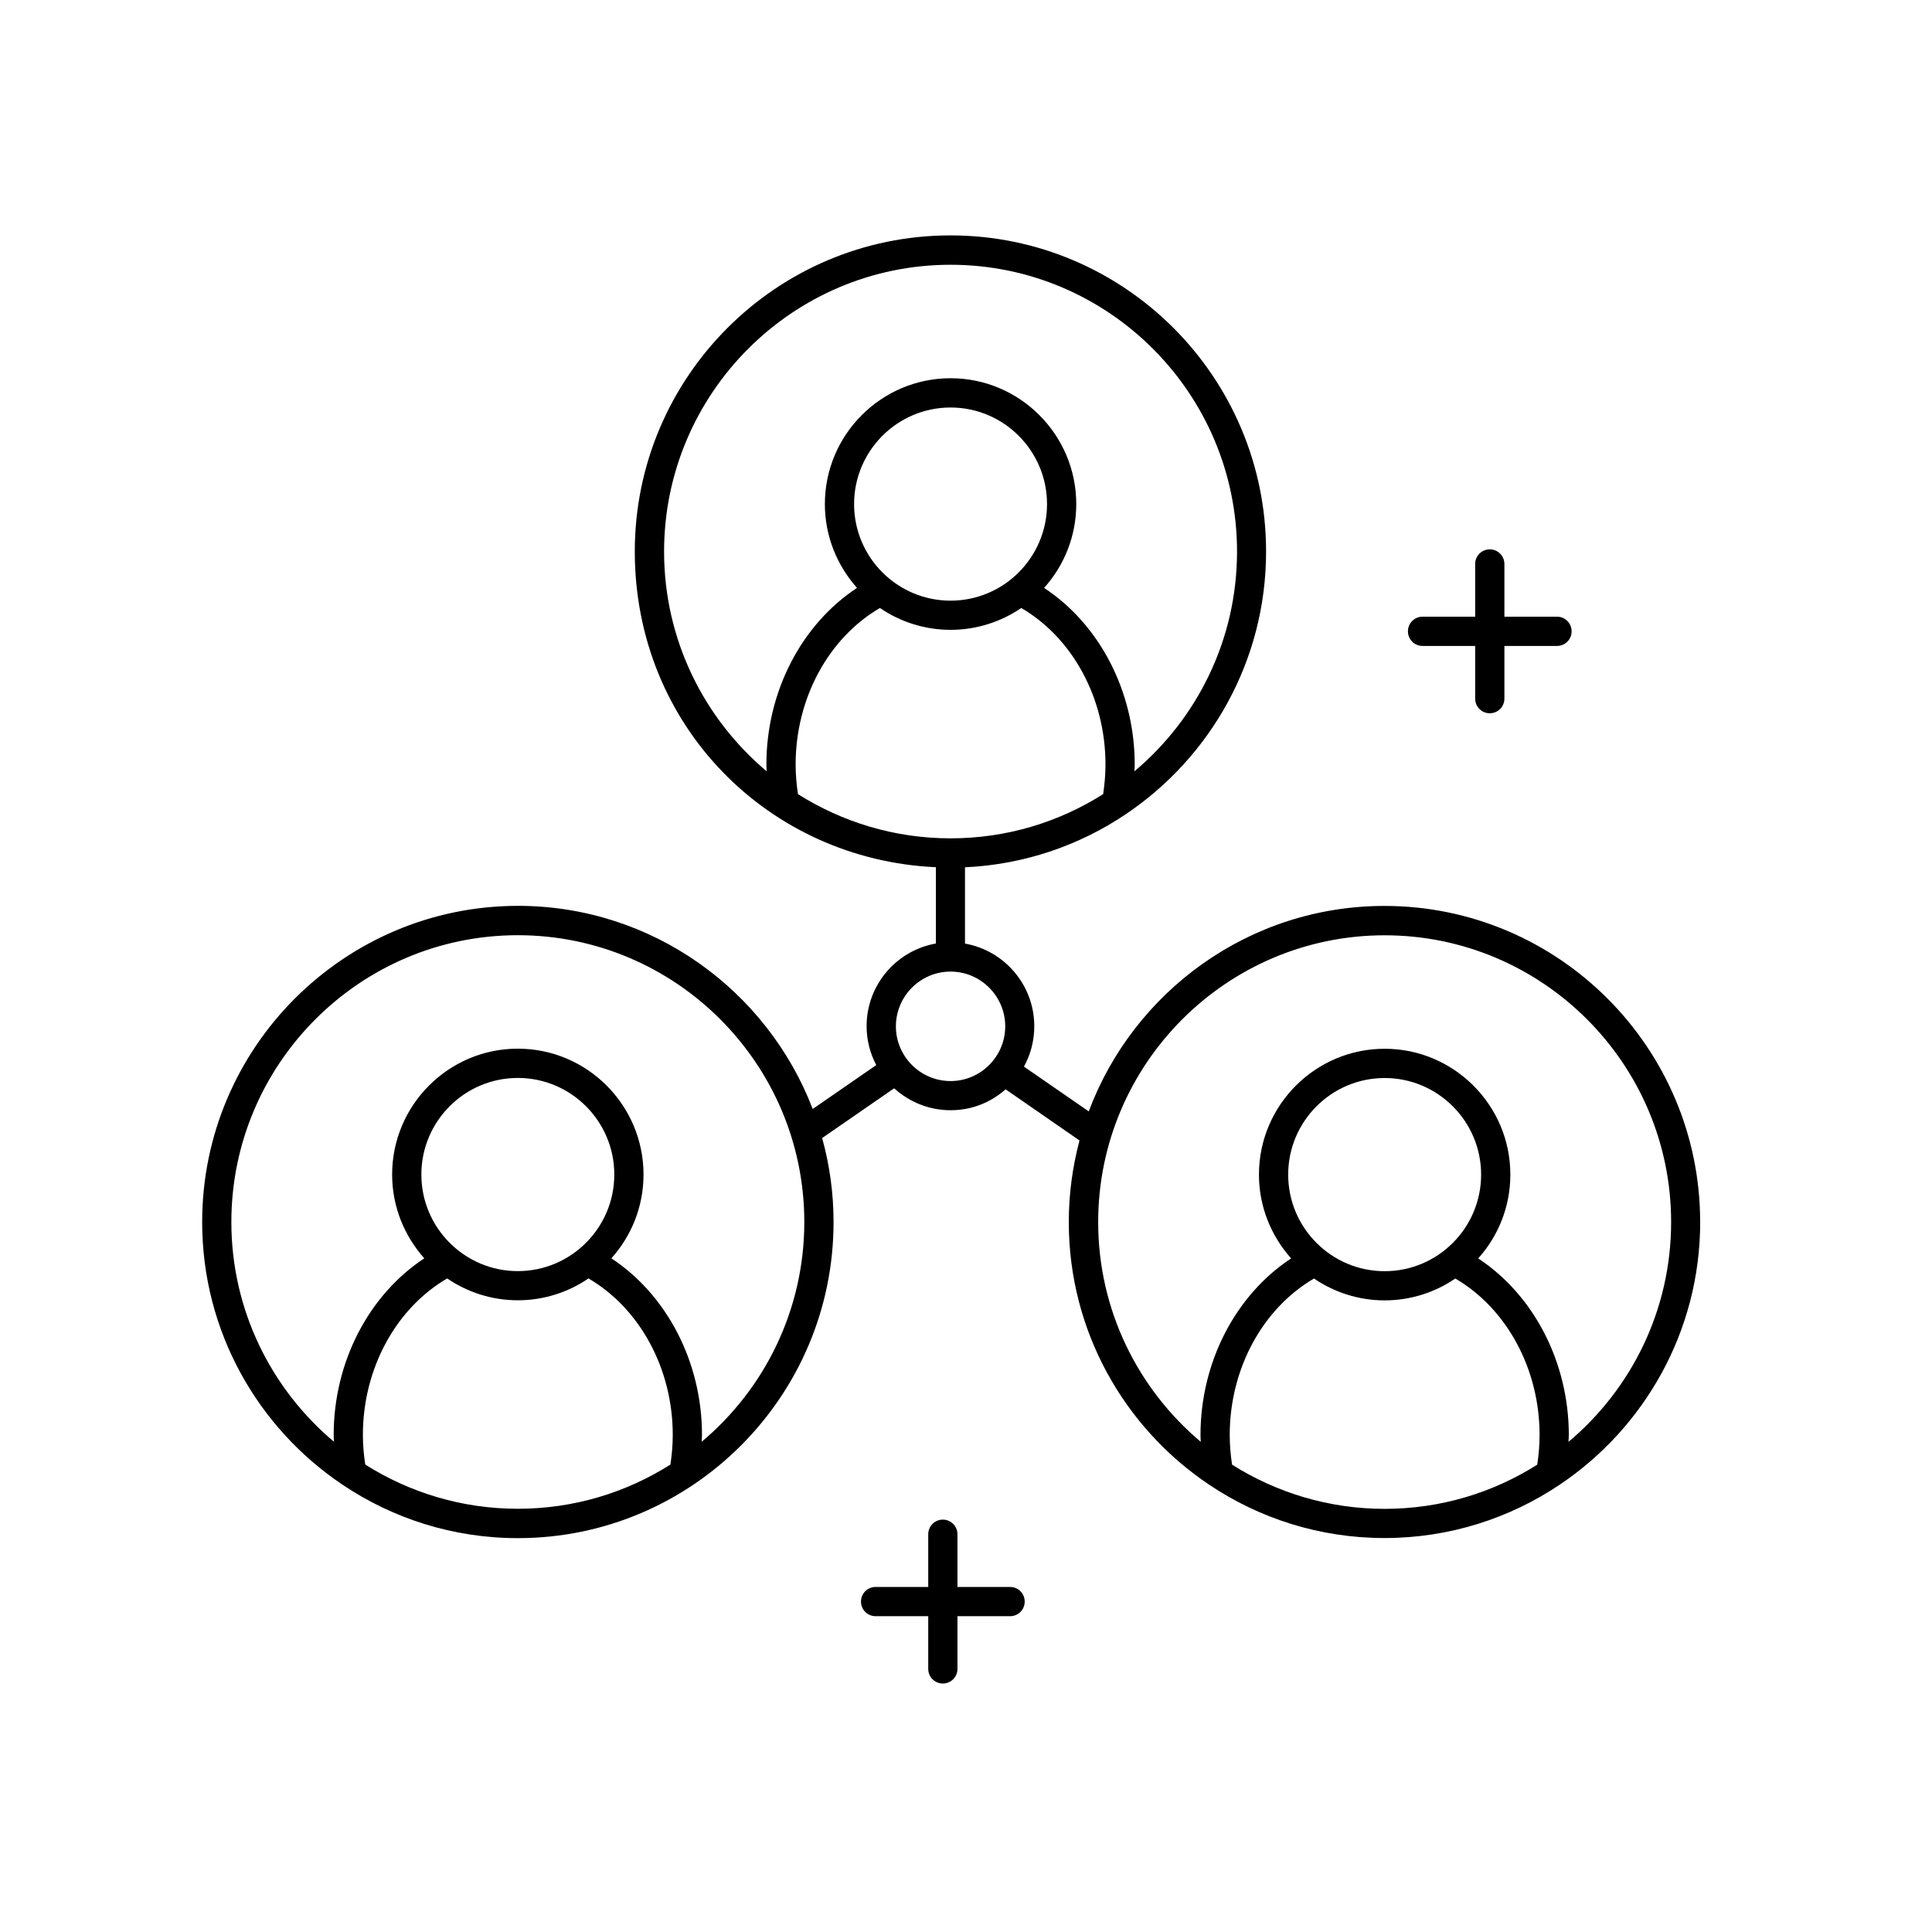
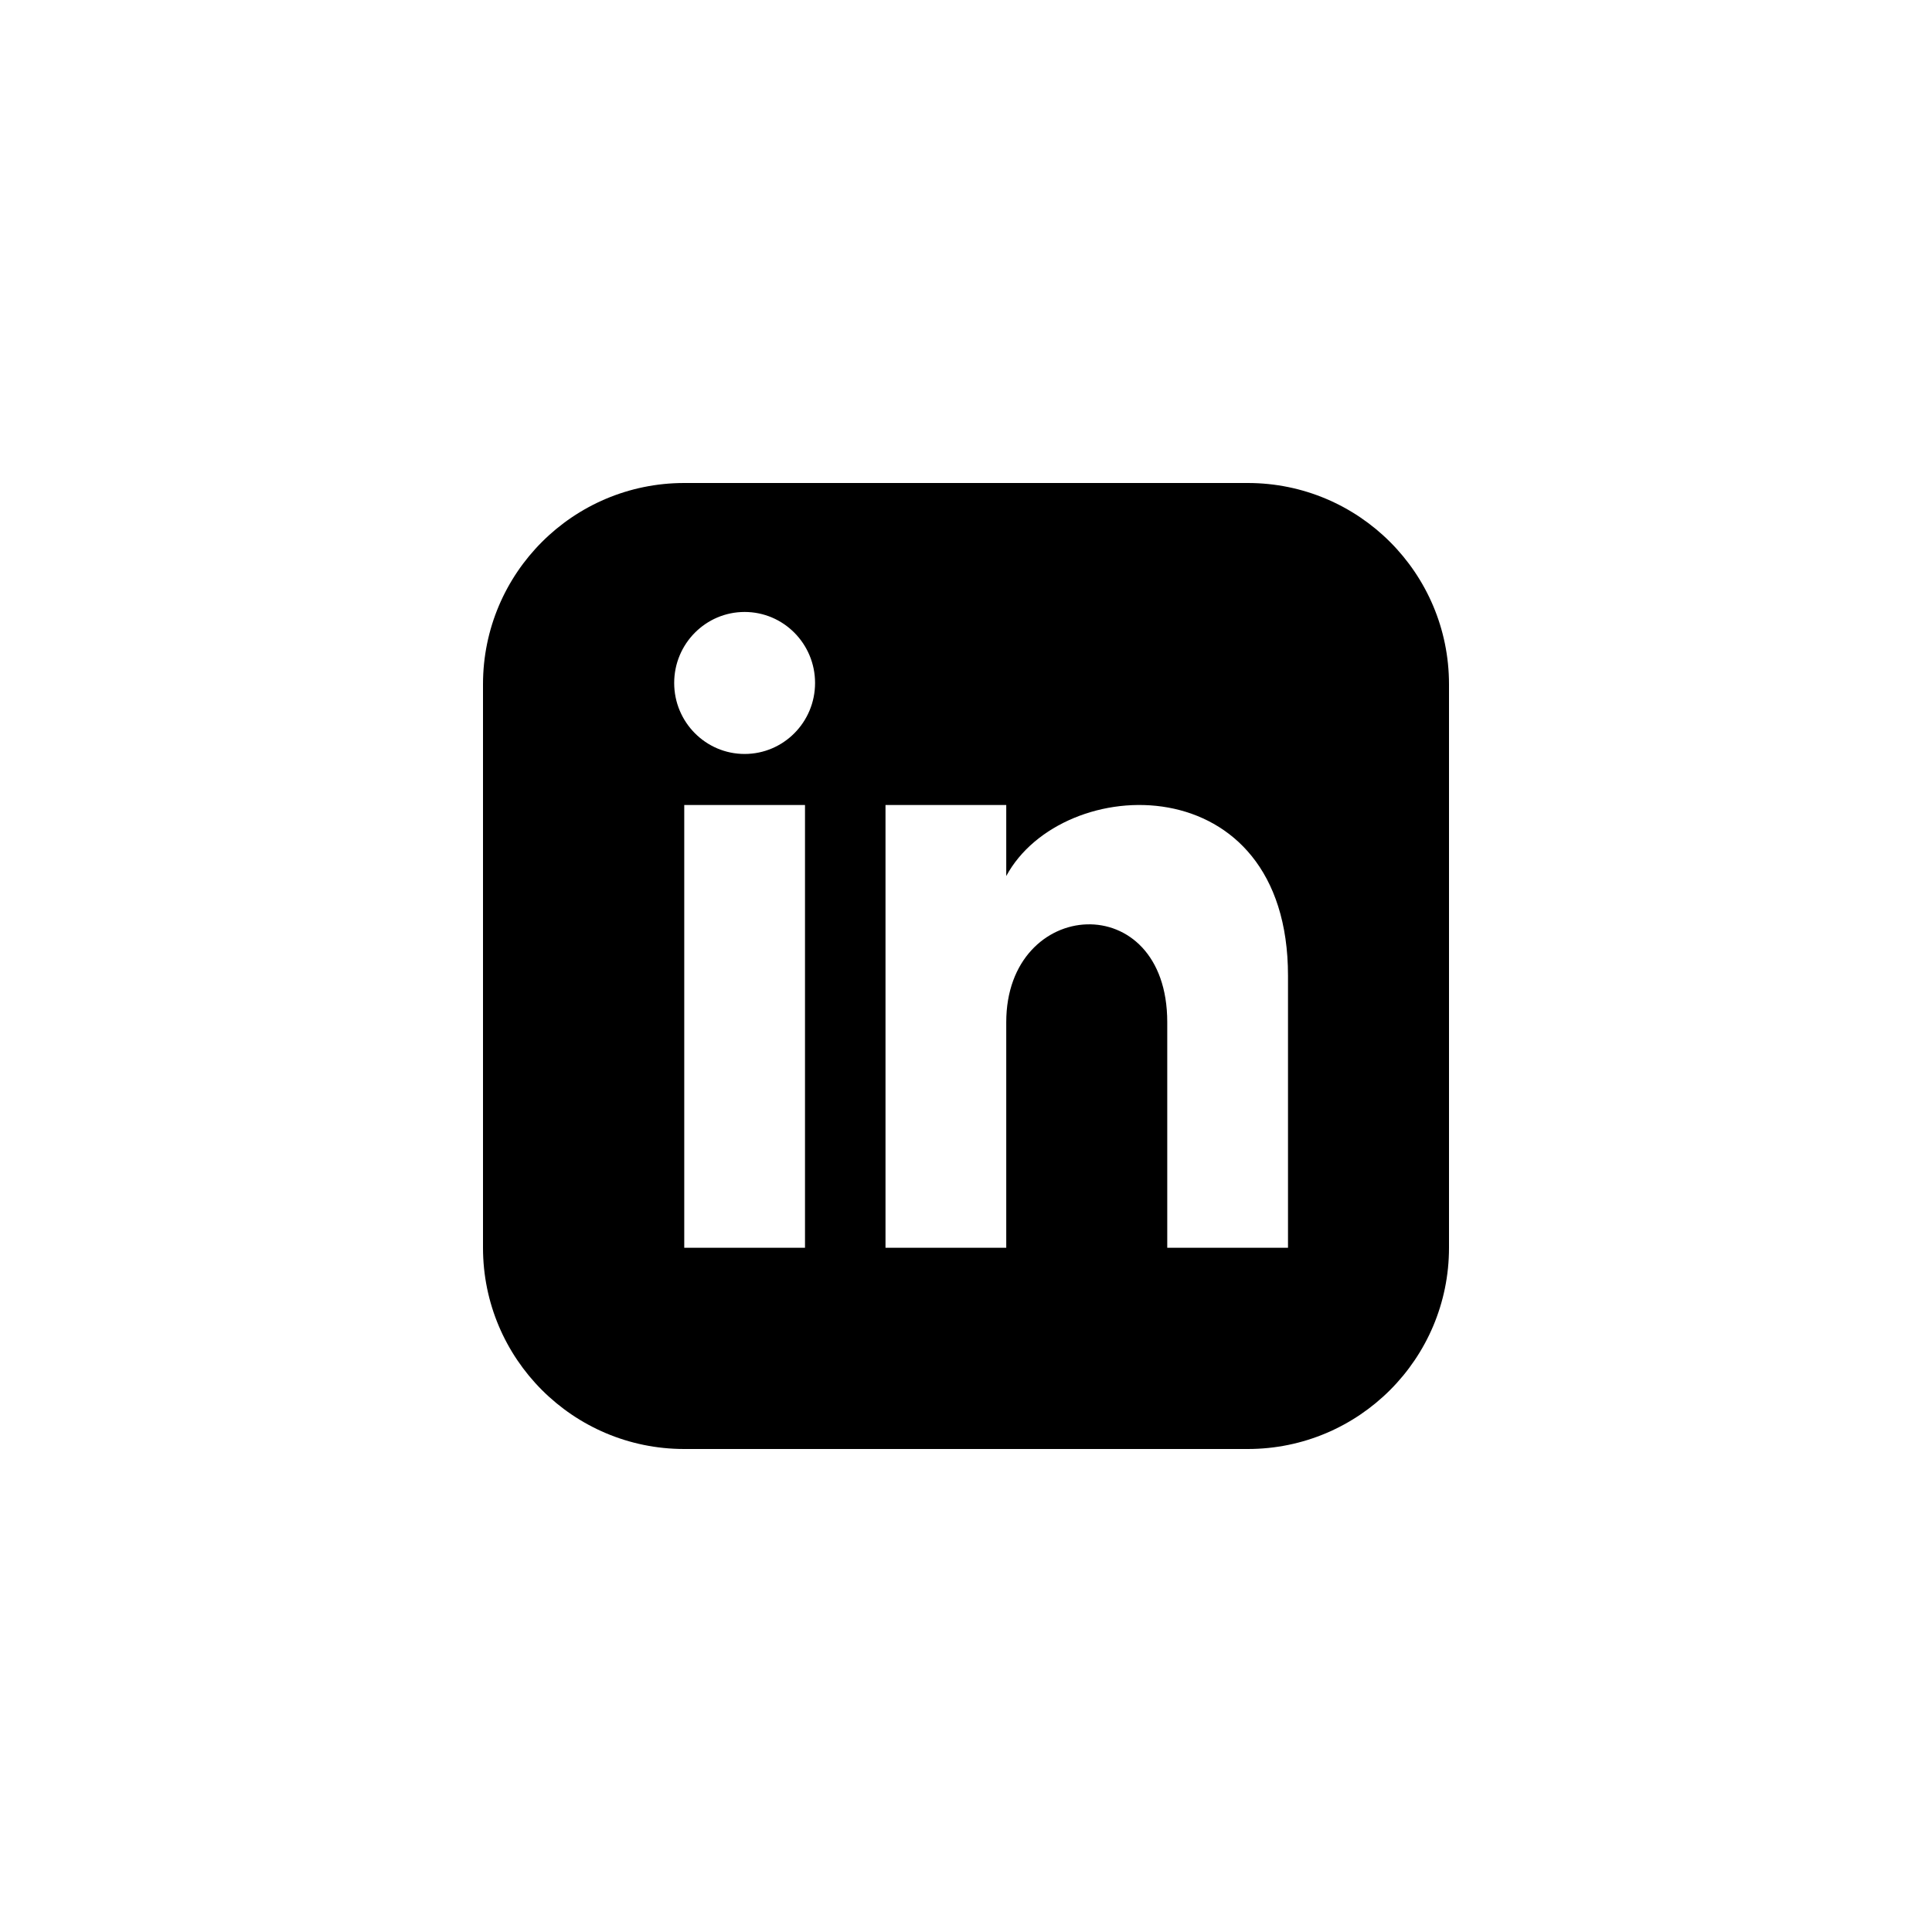
- <svg xmlns="http://www.w3.org/2000/svg" xmlns:xlink="http://www.w3.org/1999/xlink" width="700pt" height="700pt" version="1.1" viewBox="30 0 650 570">
-   <g>
-     <path d="m602 371.14c0-58.656-47.668-106.35-106.21-106.35-45.504 0-84.383 28.785-99.496 69.125l-21.801-15.066c2.231-4.035 3.477-8.664 3.477-13.586 0-13.918-10.098-25.473-23.309-27.805v-25.668c19.965-0.918 38.484-7.352 54.09-17.855 28.422-19.102 47.207-51.566 47.207-88.359 0.031-58.691-47.602-106.38-106.18-106.38s-106.21 47.691-106.21 106.35 45.012 103.66 101.3 106.22v25.668c-13.242 2.332-23.309 13.918-23.309 27.801 0 4.727 1.184 9.16 3.246 13.098l-21.375 14.77c-15.309-39.914-53.992-68.34-99.164-68.34-58.582 0.035-106.25 47.727-106.25 106.38 0 36.797 18.75 69.258 47.207 88.359 16.883 11.359 37.176 17.988 59.008 17.988 58.582 0 106.21-47.691 106.21-106.35 0-9.781-1.344-19.234-3.832-28.262l24.223-16.738c5.019 4.562 11.672 7.383 18.949 7.383 7.277 0 13.574-2.656 18.555-7.023l24.852 17.199c-2.328 8.766-3.606 17.957-3.606 27.441 0 36.797 18.75 69.258 47.203 88.359 16.887 11.324 37.176 17.957 59.012 17.957 21.832 0 42.125-6.633 59.008-17.988 28.422-19.102 47.207-51.566 47.207-88.359zm-449.12 81.598c-0.492-3.281-0.789-6.629-0.789-9.977 0-22.254 11.051-42.539 28.359-52.648 6.785 4.629 14.98 7.352 23.766 7.352s17.016-2.723 23.77-7.352c17.309 10.109 28.355 30.395 28.355 52.648 0 3.348-0.297 6.695-0.785 9.977-14.883 9.422-32.457 14.871-51.34 14.871-18.883 0-36.453-5.481-51.336-14.871zm51.336-65.086c-17.898 0-32.453-14.574-32.453-32.496s14.555-32.496 32.453-32.496c17.898 0 32.457 14.574 32.457 32.496s-14.559 32.496-32.457 32.496zm61.863 57.406c0-0.754 0.098-1.508 0.098-2.266 0-24.551-11.801-47.133-30.488-59.441 6.719-7.484 10.816-17.363 10.816-28.195 0-23.34-18.98-42.344-42.289-42.344s-42.289 19.004-42.289 42.344c0 10.832 4.133 20.68 10.82 28.195-18.688 12.309-30.488 34.891-30.488 59.441 0 0.758 0.066 1.512 0.098 2.266-21.078-17.723-34.52-44.277-34.52-73.918 0-53.207 43.238-96.5 96.379-96.5s96.383 43.293 96.383 96.5c0 29.641-13.441 56.227-34.52 73.918zm32.387-217.88c-0.492-3.281-0.785-6.598-0.785-9.977 0-22.254 11.047-42.539 28.355-52.648 6.785 4.625 14.984 7.352 23.77 7.352 8.785 0 17.012-2.727 23.797-7.352 17.312 10.109 28.324 30.395 28.324 52.648 0 3.348-0.293 6.664-0.785 9.977-14.883 9.422-32.453 14.871-51.336 14.871-18.883 0-36.457-5.484-51.34-14.871zm51.34-65.09c-17.902 0-32.457-14.57-32.457-32.492s14.555-32.496 32.457-32.496c17.898 0 32.453 14.574 32.453 32.496s-14.555 32.492-32.453 32.492zm-96.383-16.508c0-53.207 43.242-96.504 96.383-96.504 53.141 0 96.379 43.297 96.379 96.504 0 29.637-13.441 56.227-34.52 73.918 0-0.754 0.098-1.512 0.098-2.266 0-24.551-11.801-47.133-30.488-59.441 6.723-7.484 10.82-17.363 10.82-28.195 0-23.34-18.98-42.344-42.289-42.344-23.309 0-42.289 19.004-42.289 42.344 0 10.832 4.129 20.676 10.816 28.195-18.688 12.309-30.488 34.891-30.488 59.441 0 0.754 0.066 1.512 0.098 2.266-21.078-17.727-34.52-44.281-34.52-73.918zm96.383 178.13c-10.133 0-18.391-8.273-18.391-18.414 0-10.145 8.258-18.414 18.391-18.414 10.129 0 18.391 8.27 18.391 18.414 0 10.141-8.262 18.414-18.391 18.414zm94.707 129.06c-0.492-3.281-0.785-6.598-0.785-9.98 0-22.254 11.047-42.539 28.355-52.648 6.785 4.629 14.98 7.356 23.77 7.356 8.785 0 17.012-2.727 23.766-7.356 17.309 10.109 28.355 30.395 28.355 52.648 0 3.348-0.293 6.664-0.785 9.98-14.883 9.418-32.457 14.867-51.336 14.867-18.883 0-36.457-5.481-51.34-14.867zm51.34-65.09c-17.902 0-32.457-14.574-32.457-32.496s14.555-32.496 32.457-32.496c17.898 0 32.453 14.574 32.453 32.496s-14.555 32.496-32.453 32.496zm61.859 57.41c0-0.758 0.098-1.512 0.098-2.266 0-24.555-11.801-47.137-30.488-59.445 6.723-7.484 10.82-17.363 10.82-28.195 0-23.336-18.984-42.34-42.289-42.34-23.309 0-42.293 19.004-42.293 42.34 0 10.832 4.133 20.68 10.82 28.195-18.688 12.309-30.488 34.891-30.488 59.445 0 0.754 0.066 1.508 0.098 2.266-21.078-17.727-34.52-44.281-34.52-73.922 0-53.207 43.242-96.5 96.383-96.5 53.141 0 96.379 43.293 96.379 96.5 0 29.641-13.441 56.23-34.52 73.922z" />
-     <path d="m508.6 177.32h17.703v17.727c0 2.723 2.195 4.922 4.918 4.922 2.719 0 4.918-2.199 4.918-4.922v-17.727h17.703c2.719 0 4.914-2.199 4.914-4.922 0-2.723-2.195-4.922-4.914-4.922h-17.703v-17.727c0-2.727-2.199-4.926-4.918-4.926-2.723 0-4.918 2.199-4.918 4.926v17.727h-17.703c-2.719 0-4.918 2.199-4.918 4.922 0 2.723 2.199 4.922 4.918 4.922z" />
-     <path d="m369.83 493.91h-17.703v-17.727c0-2.723-2.195-4.922-4.918-4.922-2.719 0-4.914 2.199-4.914 4.922v17.727h-17.703c-2.723 0-4.918 2.199-4.918 4.922 0 2.727 2.195 4.922 4.918 4.922h17.703v17.727c0 2.723 2.195 4.922 4.914 4.922 2.723 0 4.918-2.199 4.918-4.922v-17.727h17.703c2.723 0 4.918-2.195 4.918-4.922 0-2.723-2.195-4.922-4.918-4.922z" />
-     <use x="70" y="644" xlink:href="#t" />
-     <use x="90.551" y="644" xlink:href="#d" />
-     <use x="104.359" y="644" xlink:href="#b" />
-     <use x="123.348" y="644" xlink:href="#j" />
-     <use x="142.242" y="644" xlink:href="#c" />
-     <use x="155.629" y="644" xlink:href="#b" />
-     <use x="174.617" y="644" xlink:href="#i" />
-     <use x="204.41" y="644" xlink:href="#h" />
-     <use x="224.453" y="644" xlink:href="#g" />
-     <use x="252.453" y="644" xlink:href="#f" />
-     <use x="272.727" y="644" xlink:href="#a" />
-     <use x="291.961" y="644" xlink:href="#a" />
-     <use x="311.199" y="644" xlink:href="#e" />
-     <use x="340.883" y="644" xlink:href="#s" />
-     <use x="362.441" y="644" xlink:href="#a" />
-     <use x="70" y="672" xlink:href="#r" />
-     <use x="82.184" y="672" xlink:href="#d" />
-     <use x="95.992" y="672" xlink:href="#a" />
-     <use x="115.227" y="672" xlink:href="#q" />
-     <use x="154.152" y="672" xlink:href="#c" />
-     <use x="167.535" y="672" xlink:href="#p" />
-     <use x="187.469" y="672" xlink:href="#b" />
-     <use x="216.207" y="672" xlink:href="#o" />
-     <use x="239.641" y="672" xlink:href="#a" />
-     <use x="258.879" y="672" xlink:href="#n" />
-     <use x="278.812" y="672" xlink:href="#e" />
-     <use x="308.492" y="672" xlink:href="#m" />
-     <use x="329.016" y="672" xlink:href="#d" />
-     <use x="342.82" y="672" xlink:href="#a" />
-     <use x="362.059" y="672" xlink:href="#l" />
-     <use x="371.656" y="672" xlink:href="#b" />
-     <use x="390.648" y="672" xlink:href="#k" />
-     <use x="407.242" y="672" xlink:href="#c" />
-   </g>
+ <svg xmlns="http://www.w3.org/2000/svg" width="48" height="48" viewBox="-12 -12 48 48">
+   <path d="M19 0h-14c-2.761 0-5 2.239-5 5v14c0 2.761 2.239 5 5 5h14c2.762 0 5-2.239 5-5v-14c0-2.761-2.238-5-5-5zm-11 19h-3v-11h3v11zm-1.5-12.268c-.966 0-1.75-.79-1.75-1.764s.784-1.764 1.75-1.764 1.75.79 1.75 1.764-.783 1.764-1.75 1.764zm13.5 12.268h-3v-5.604c0-3.368-4-3.113-4 0v5.604h-3v-11h3v1.765c1.396-2.586 7-2.777 7 2.476v6.759z" />
</svg>
